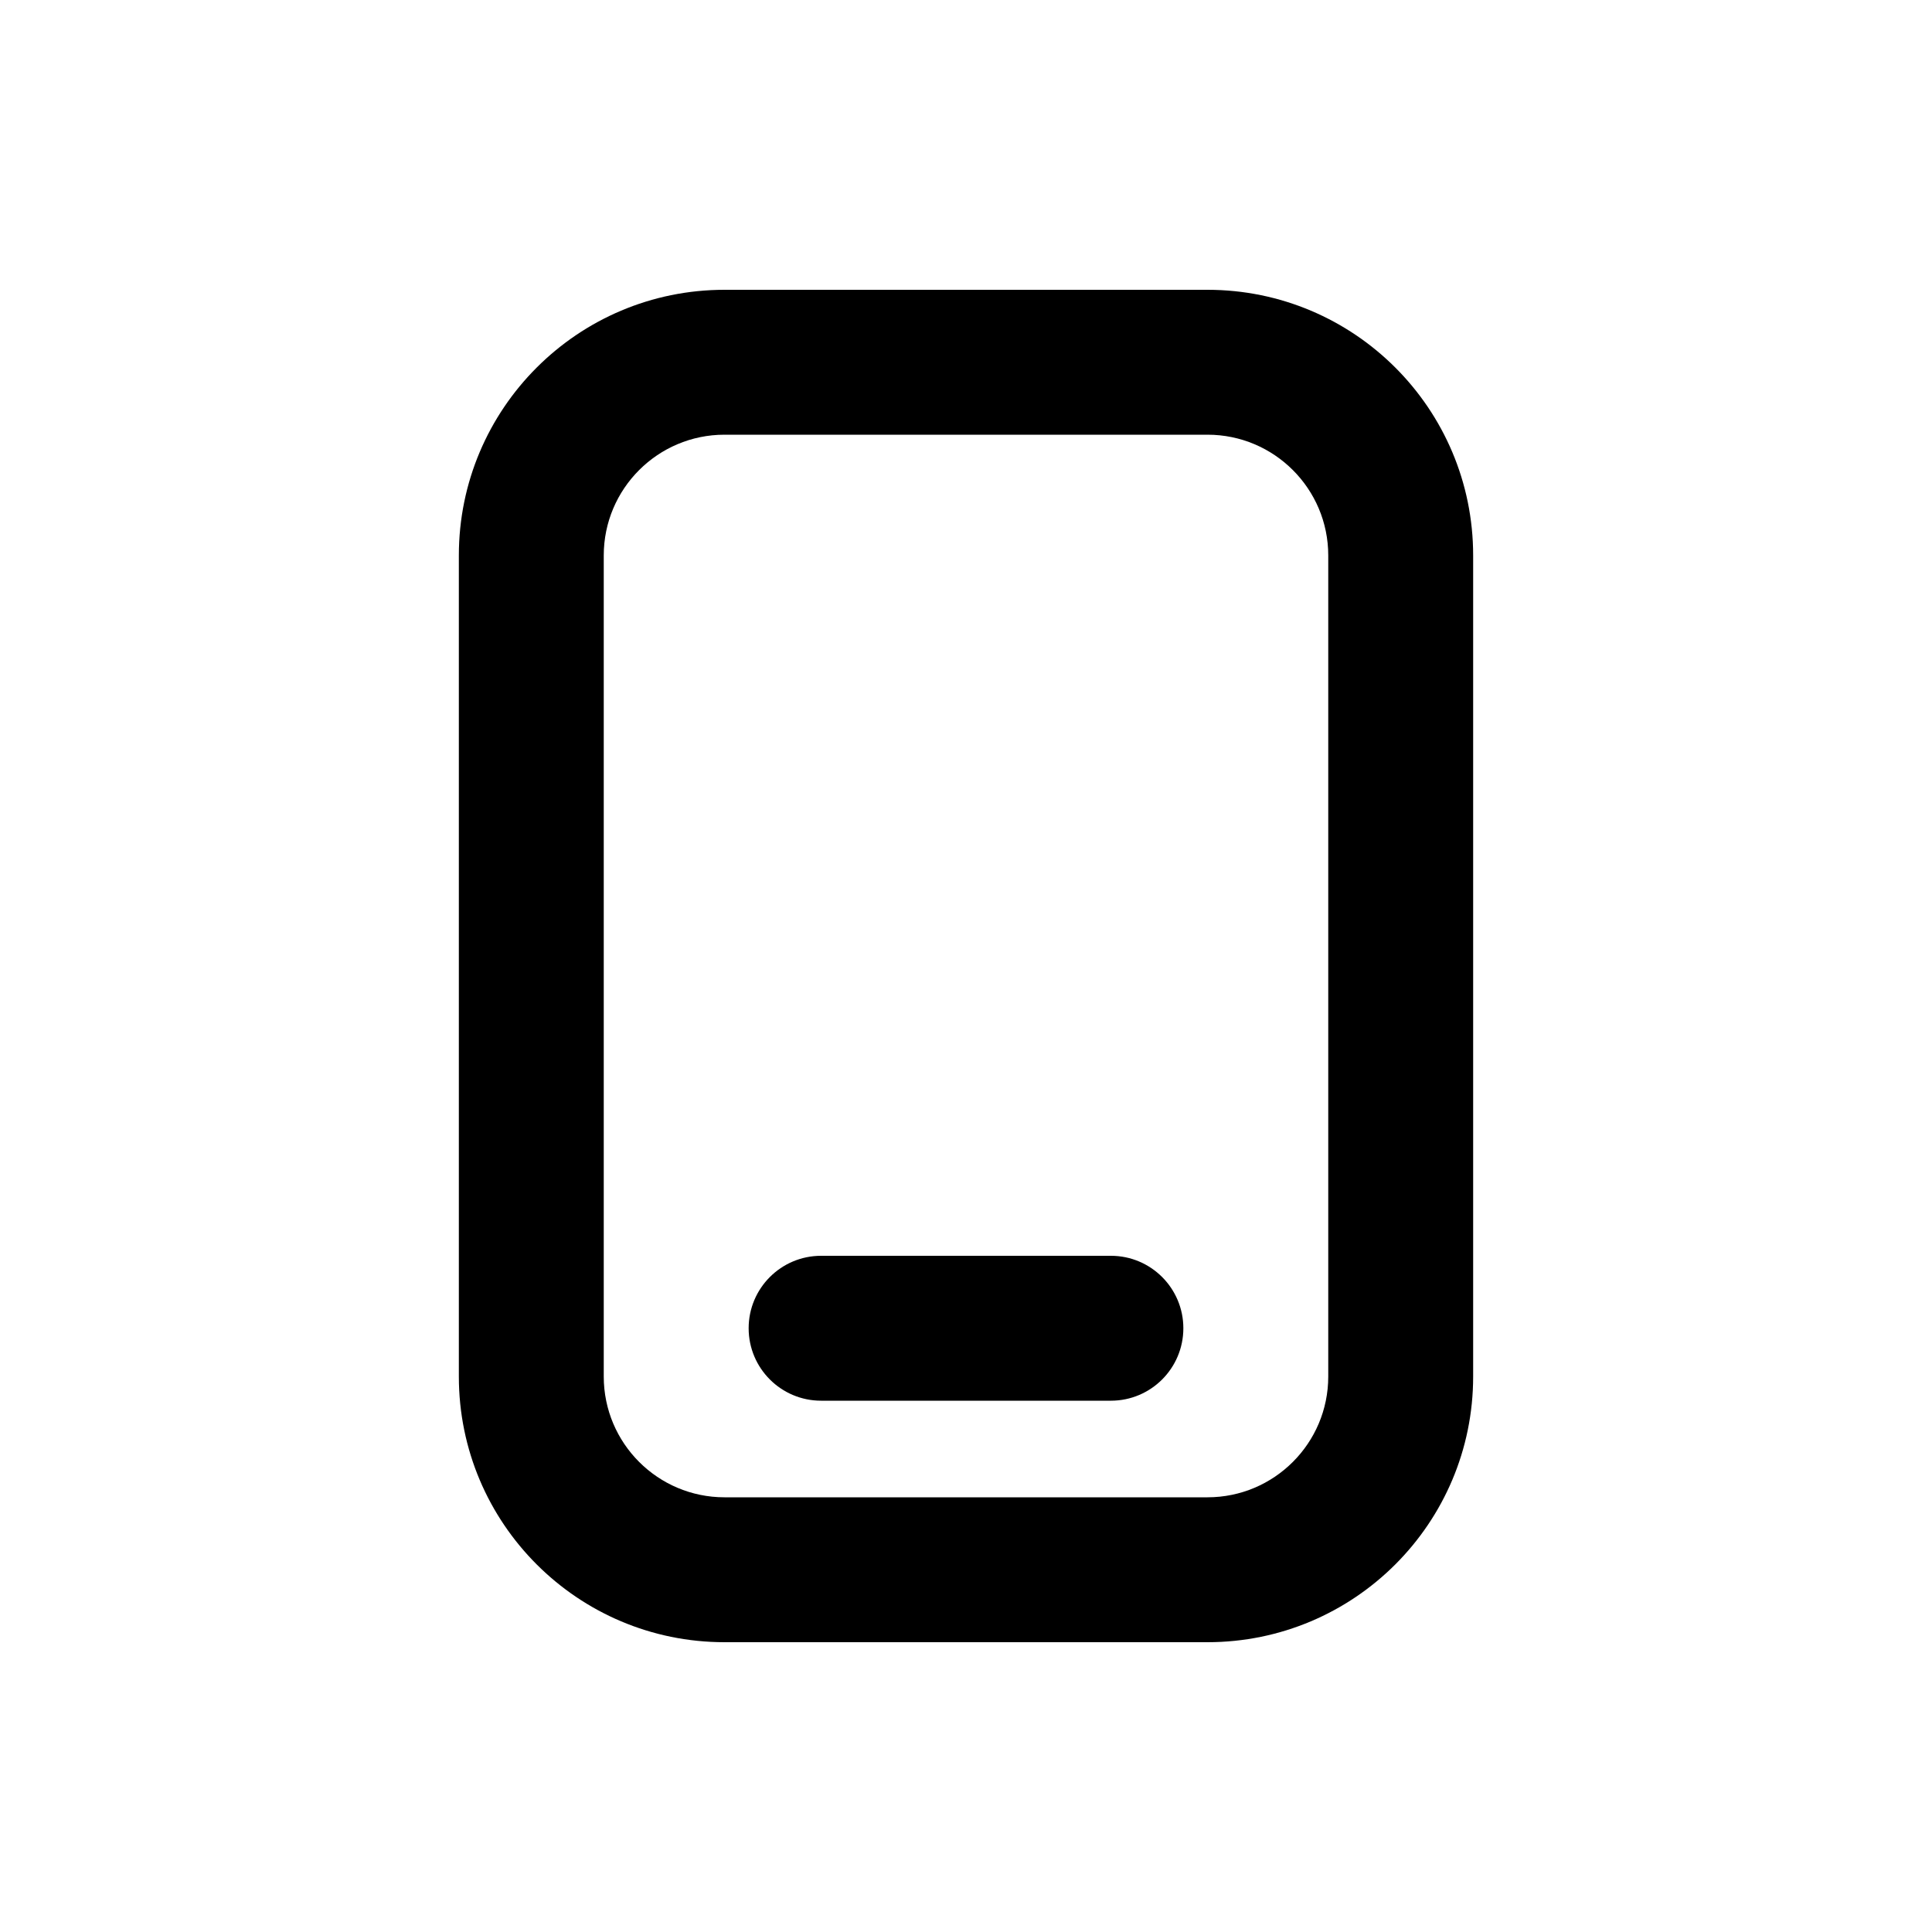
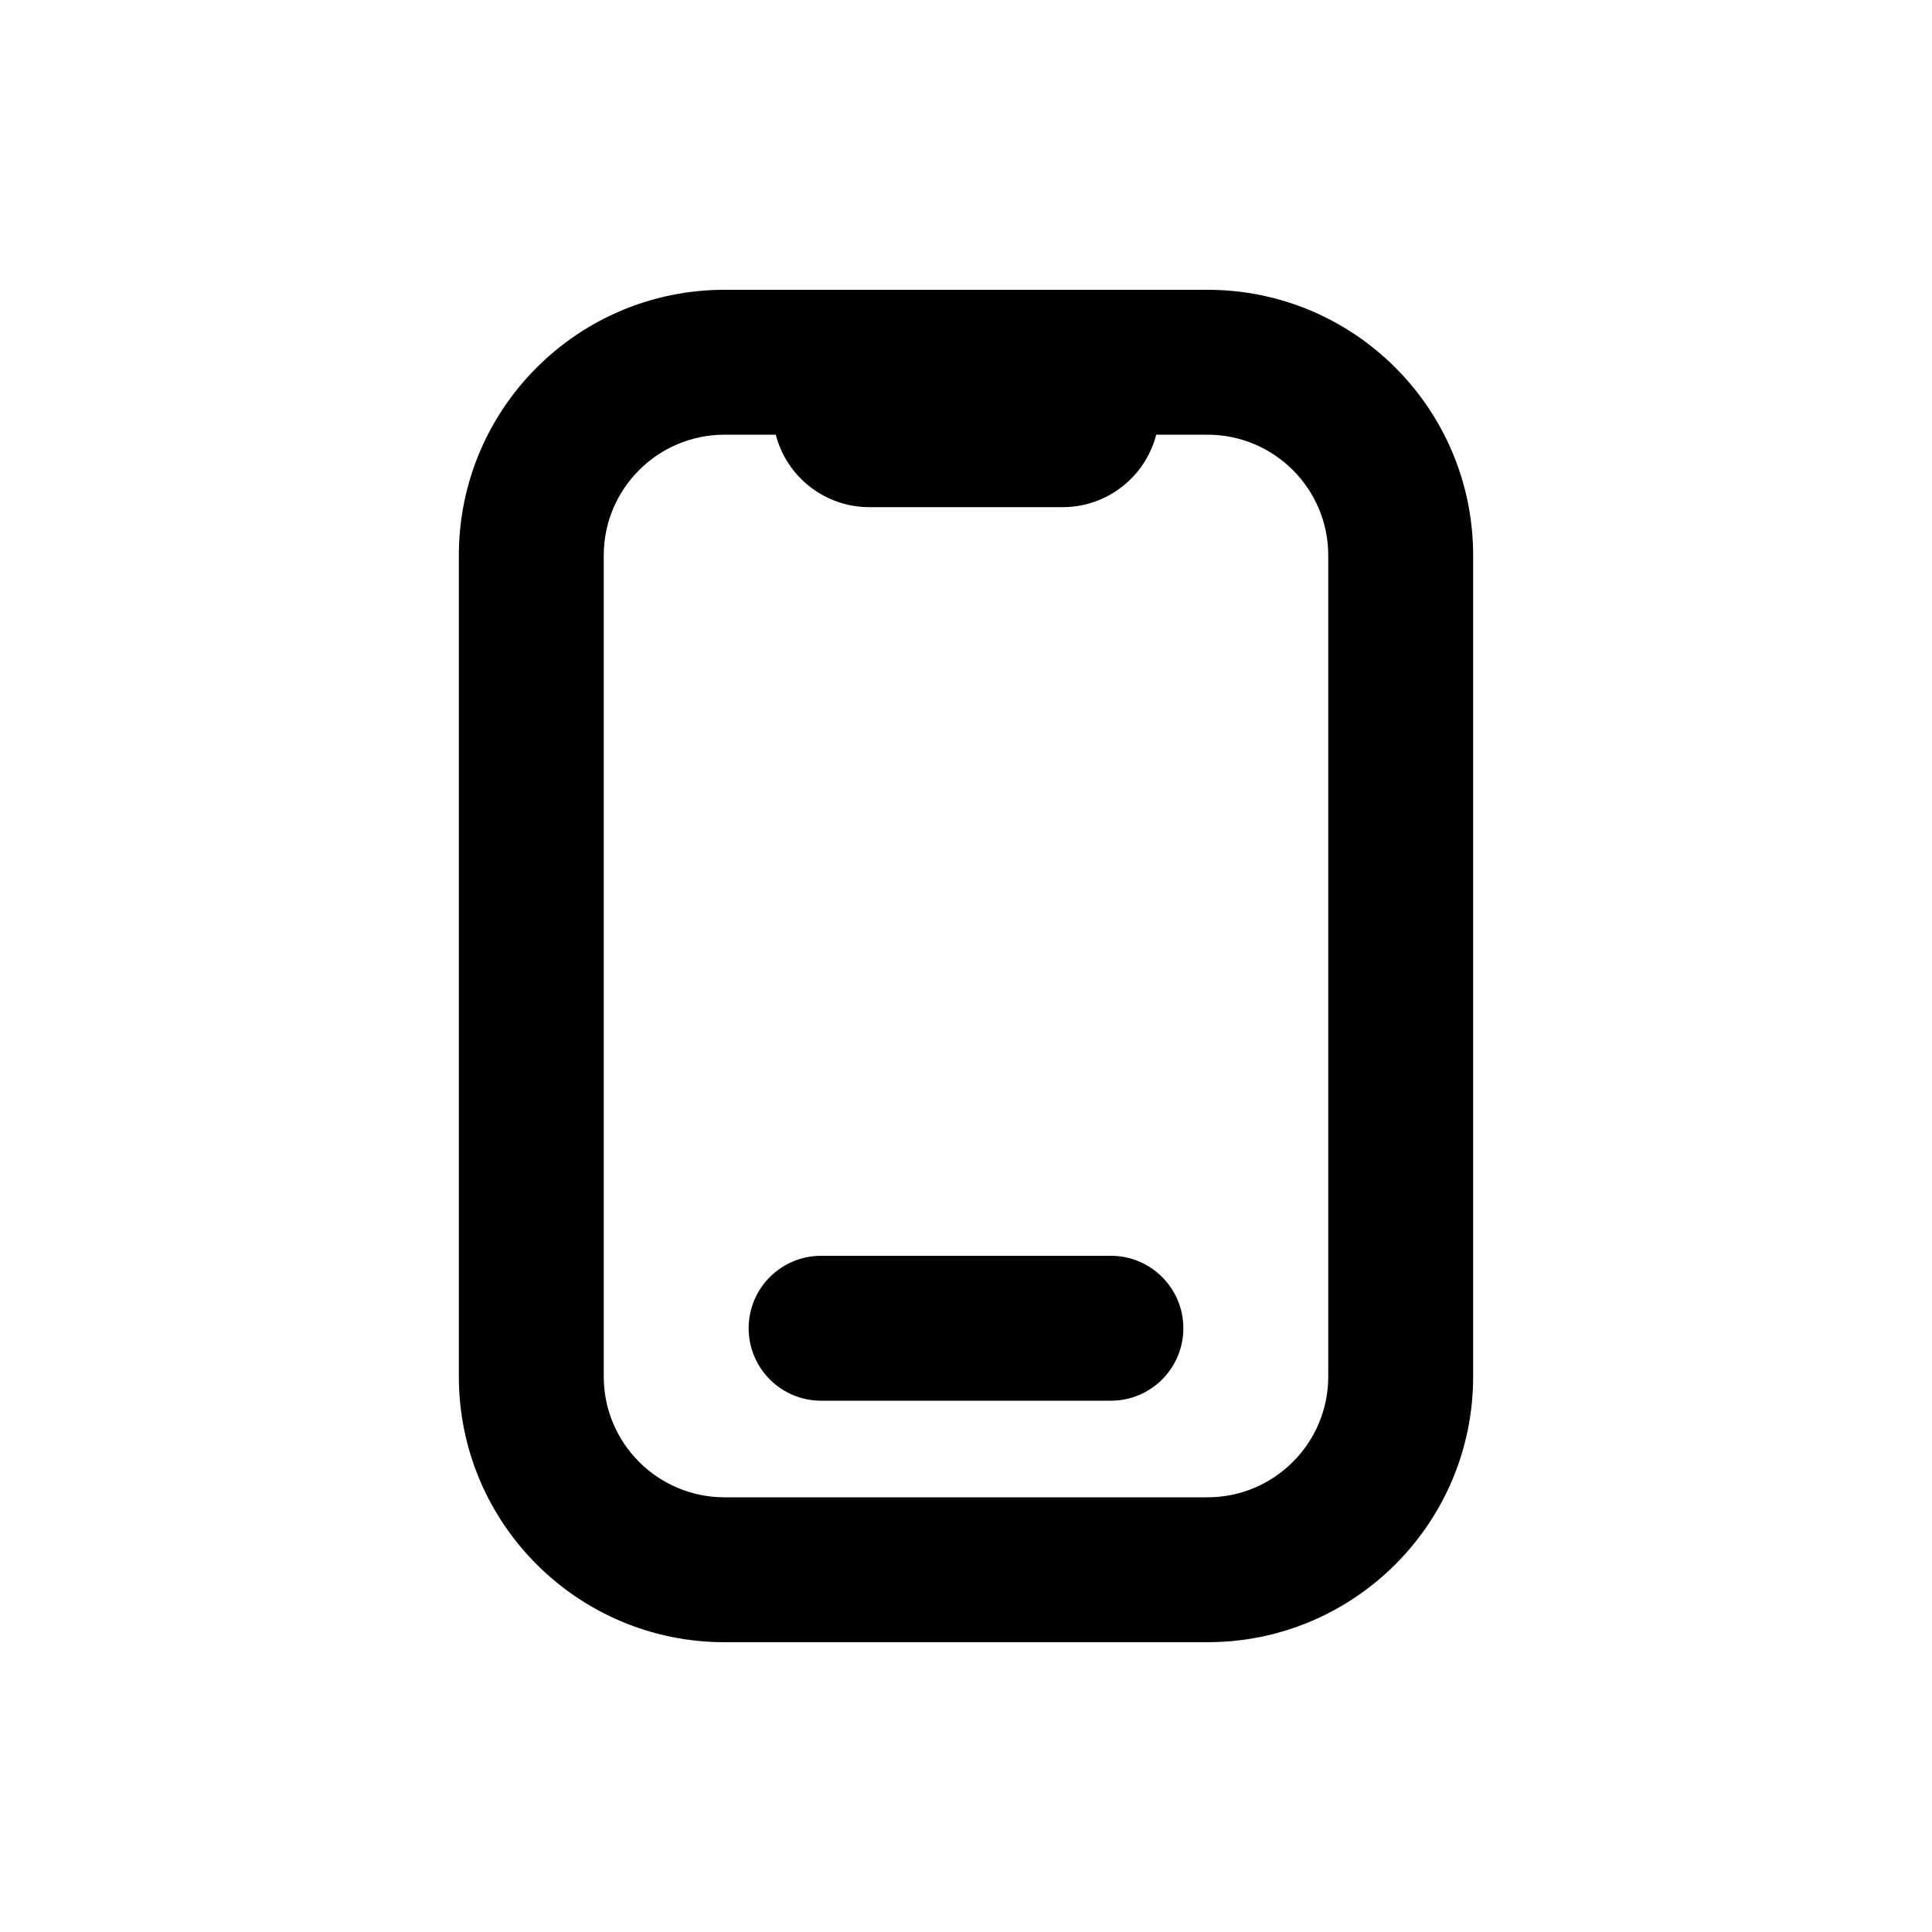
<svg xmlns="http://www.w3.org/2000/svg" viewBox="0 0 20 20">
-   <path d="M8.5 13a.75.75 0 0 0 0 1.5h3a.75.75 0 0 0 0-1.5h-3Z" />
-   <path fill-rule="evenodd" d="M7.5 3a2.75 2.75 0 0 0-2.75 2.75v8.5a2.75 2.75 0 0 0 2.75 2.75h5a2.75 2.75 0 0 0 2.75-2.75v-8.5a2.75 2.75 0 0 0-2.75-2.75h-5Zm-1.25 2.75c0-.69.56-1.25 1.25-1.25h5c.69 0 1.25.56 1.25 1.25v8.5c0 .69-.56 1.25-1.25 1.25h-5c-.69 0-1.25-.56-1.25-1.25v-8.5Z" />
+   <path d="M7.75 13.75a.75.75 0 0 1 .75-.75h3a.75.75 0 0 1 0 1.5h-3a.75.75 0 0 1-.75-.75Z" />
+   <path fill-rule="evenodd" d="M4.75 5.75a2.75 2.75 0 0 1 2.75-2.75h5a2.75 2.75 0 0 1 2.75 2.75v8.5a2.75 2.75 0 0 1-2.75 2.75h-5a2.75 2.75 0 0 1-2.75-2.75v-8.5Zm2.75-1.25c-.69 0-1.25.56-1.25 1.25v8.5c0 .69.56 1.25 1.25 1.25h5c.69 0 1.25-.56 1.25-1.25v-8.5c0-.69-.56-1.25-1.25-1.25h-.531a1 1 0 0 1-.969.75h-2a1 1 0 0 1-.969-.75h-.531Z" />
</svg>
